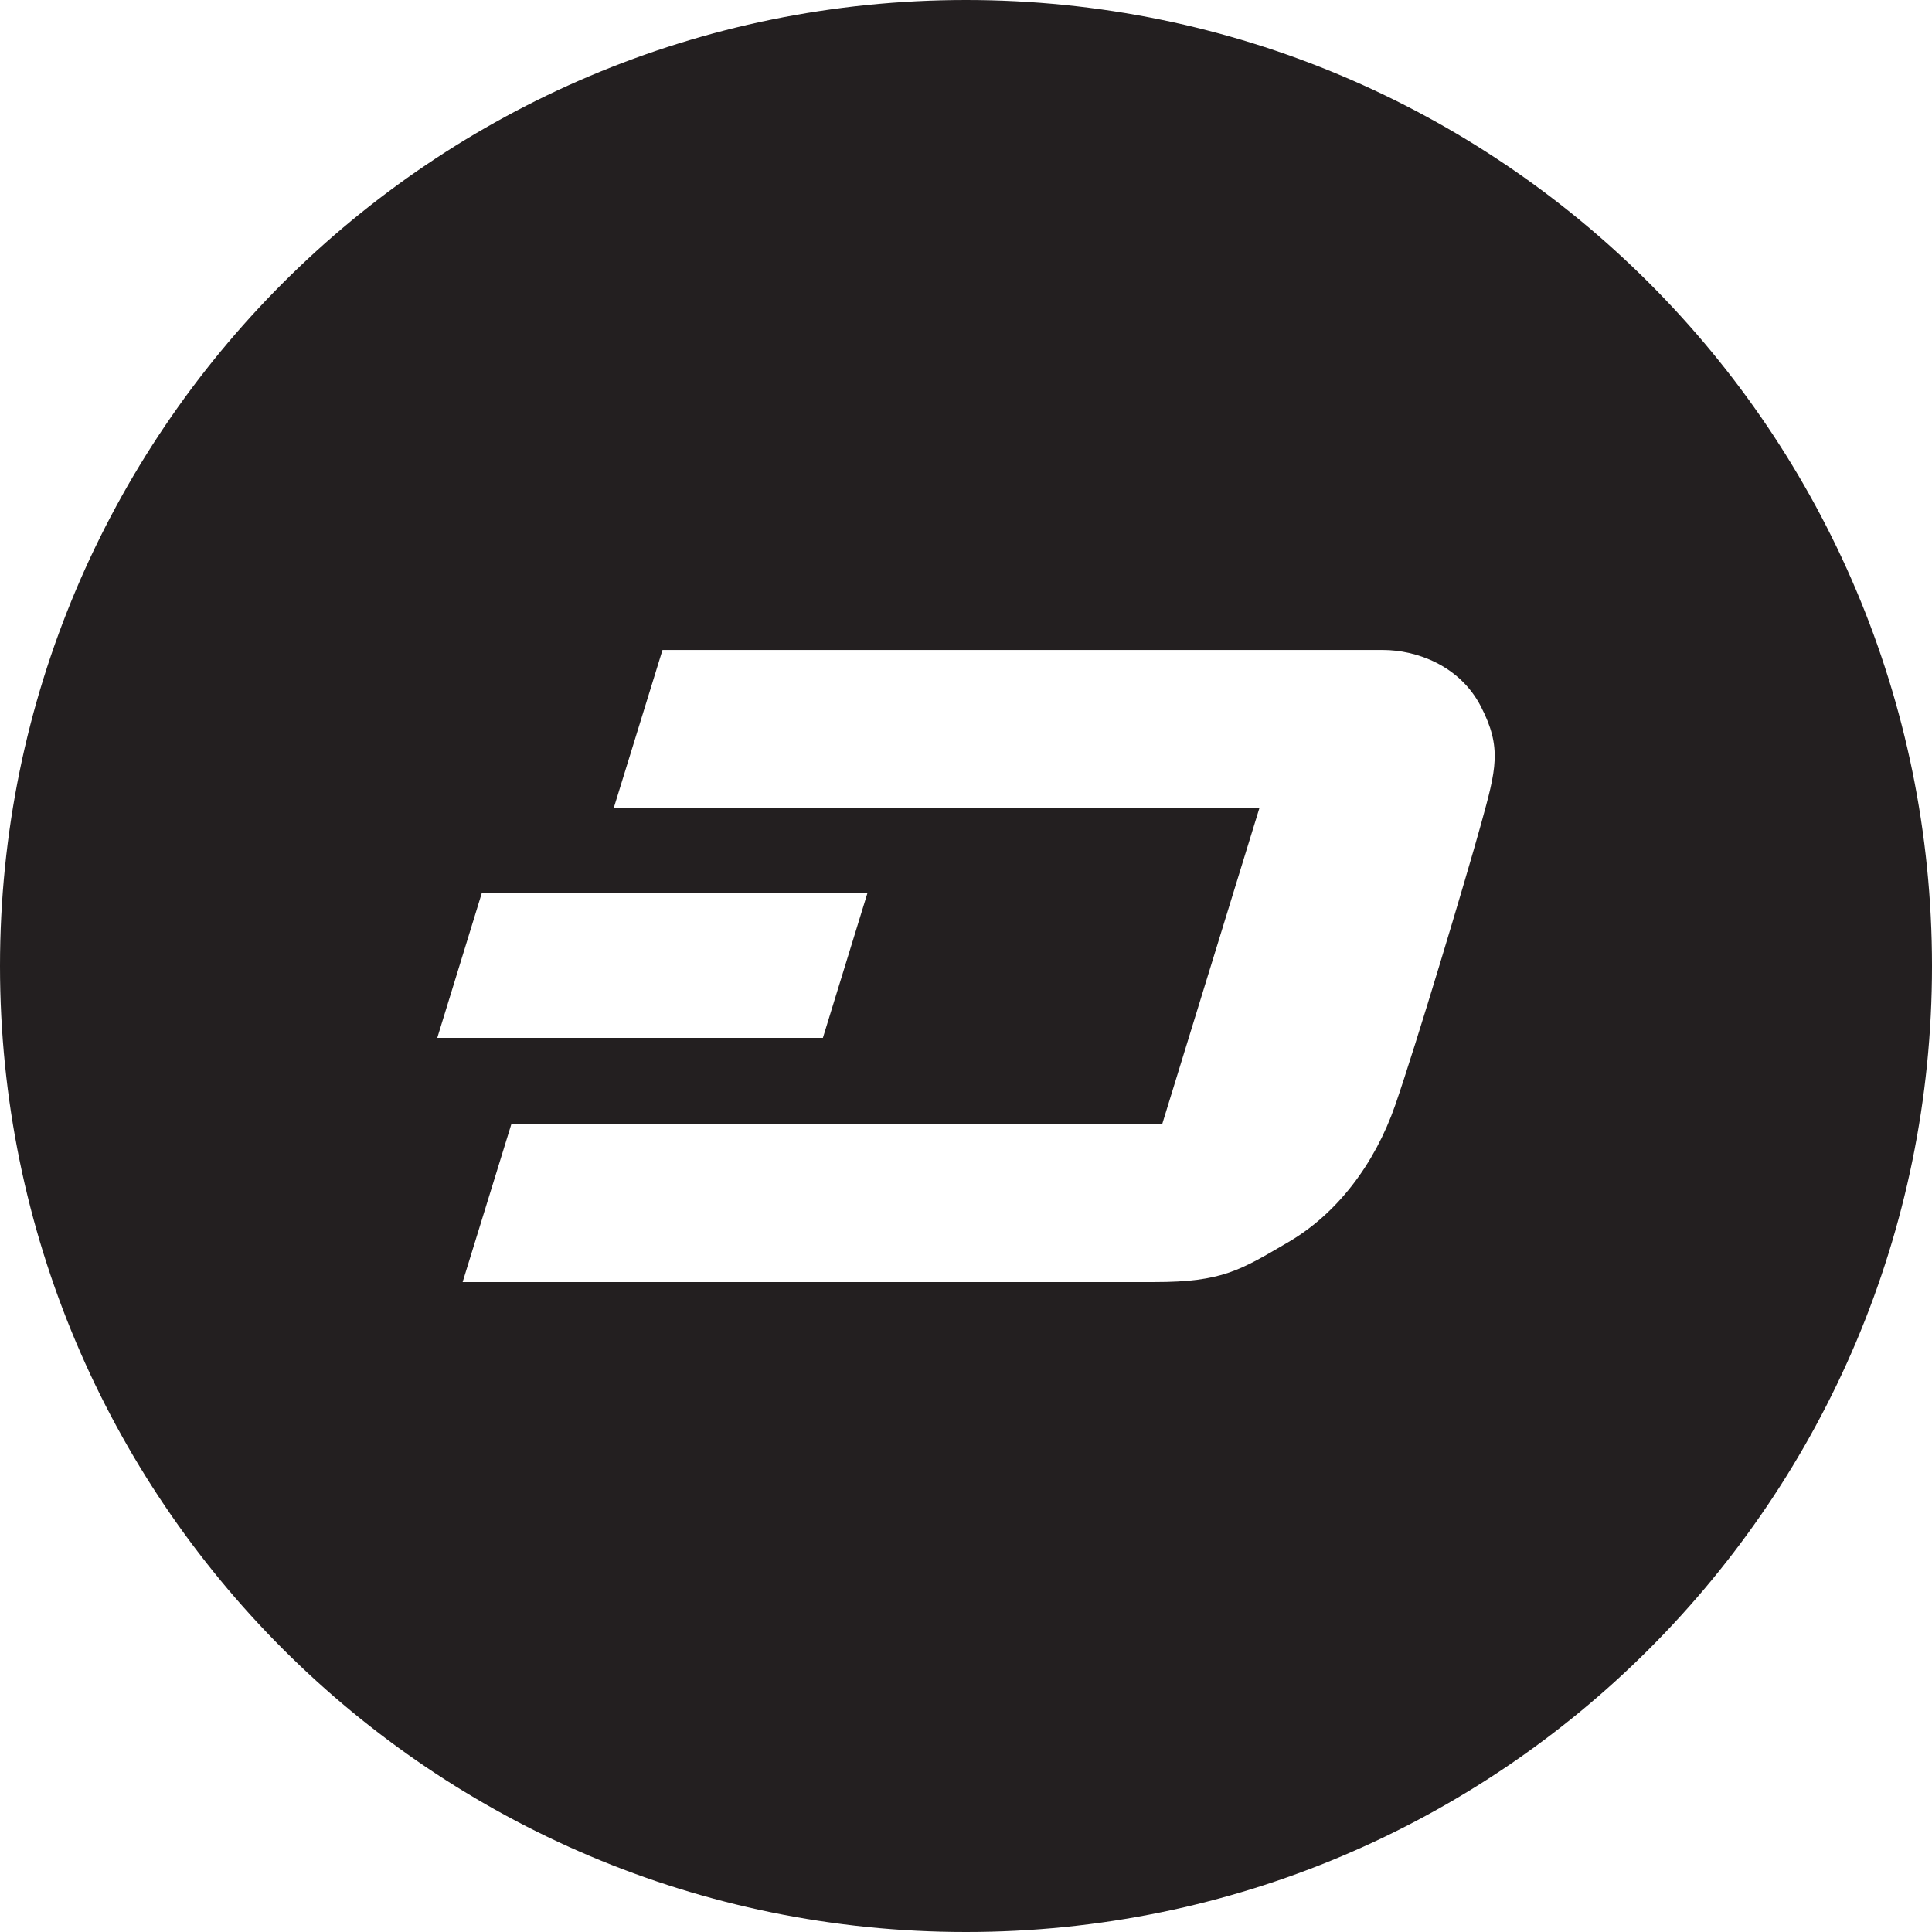
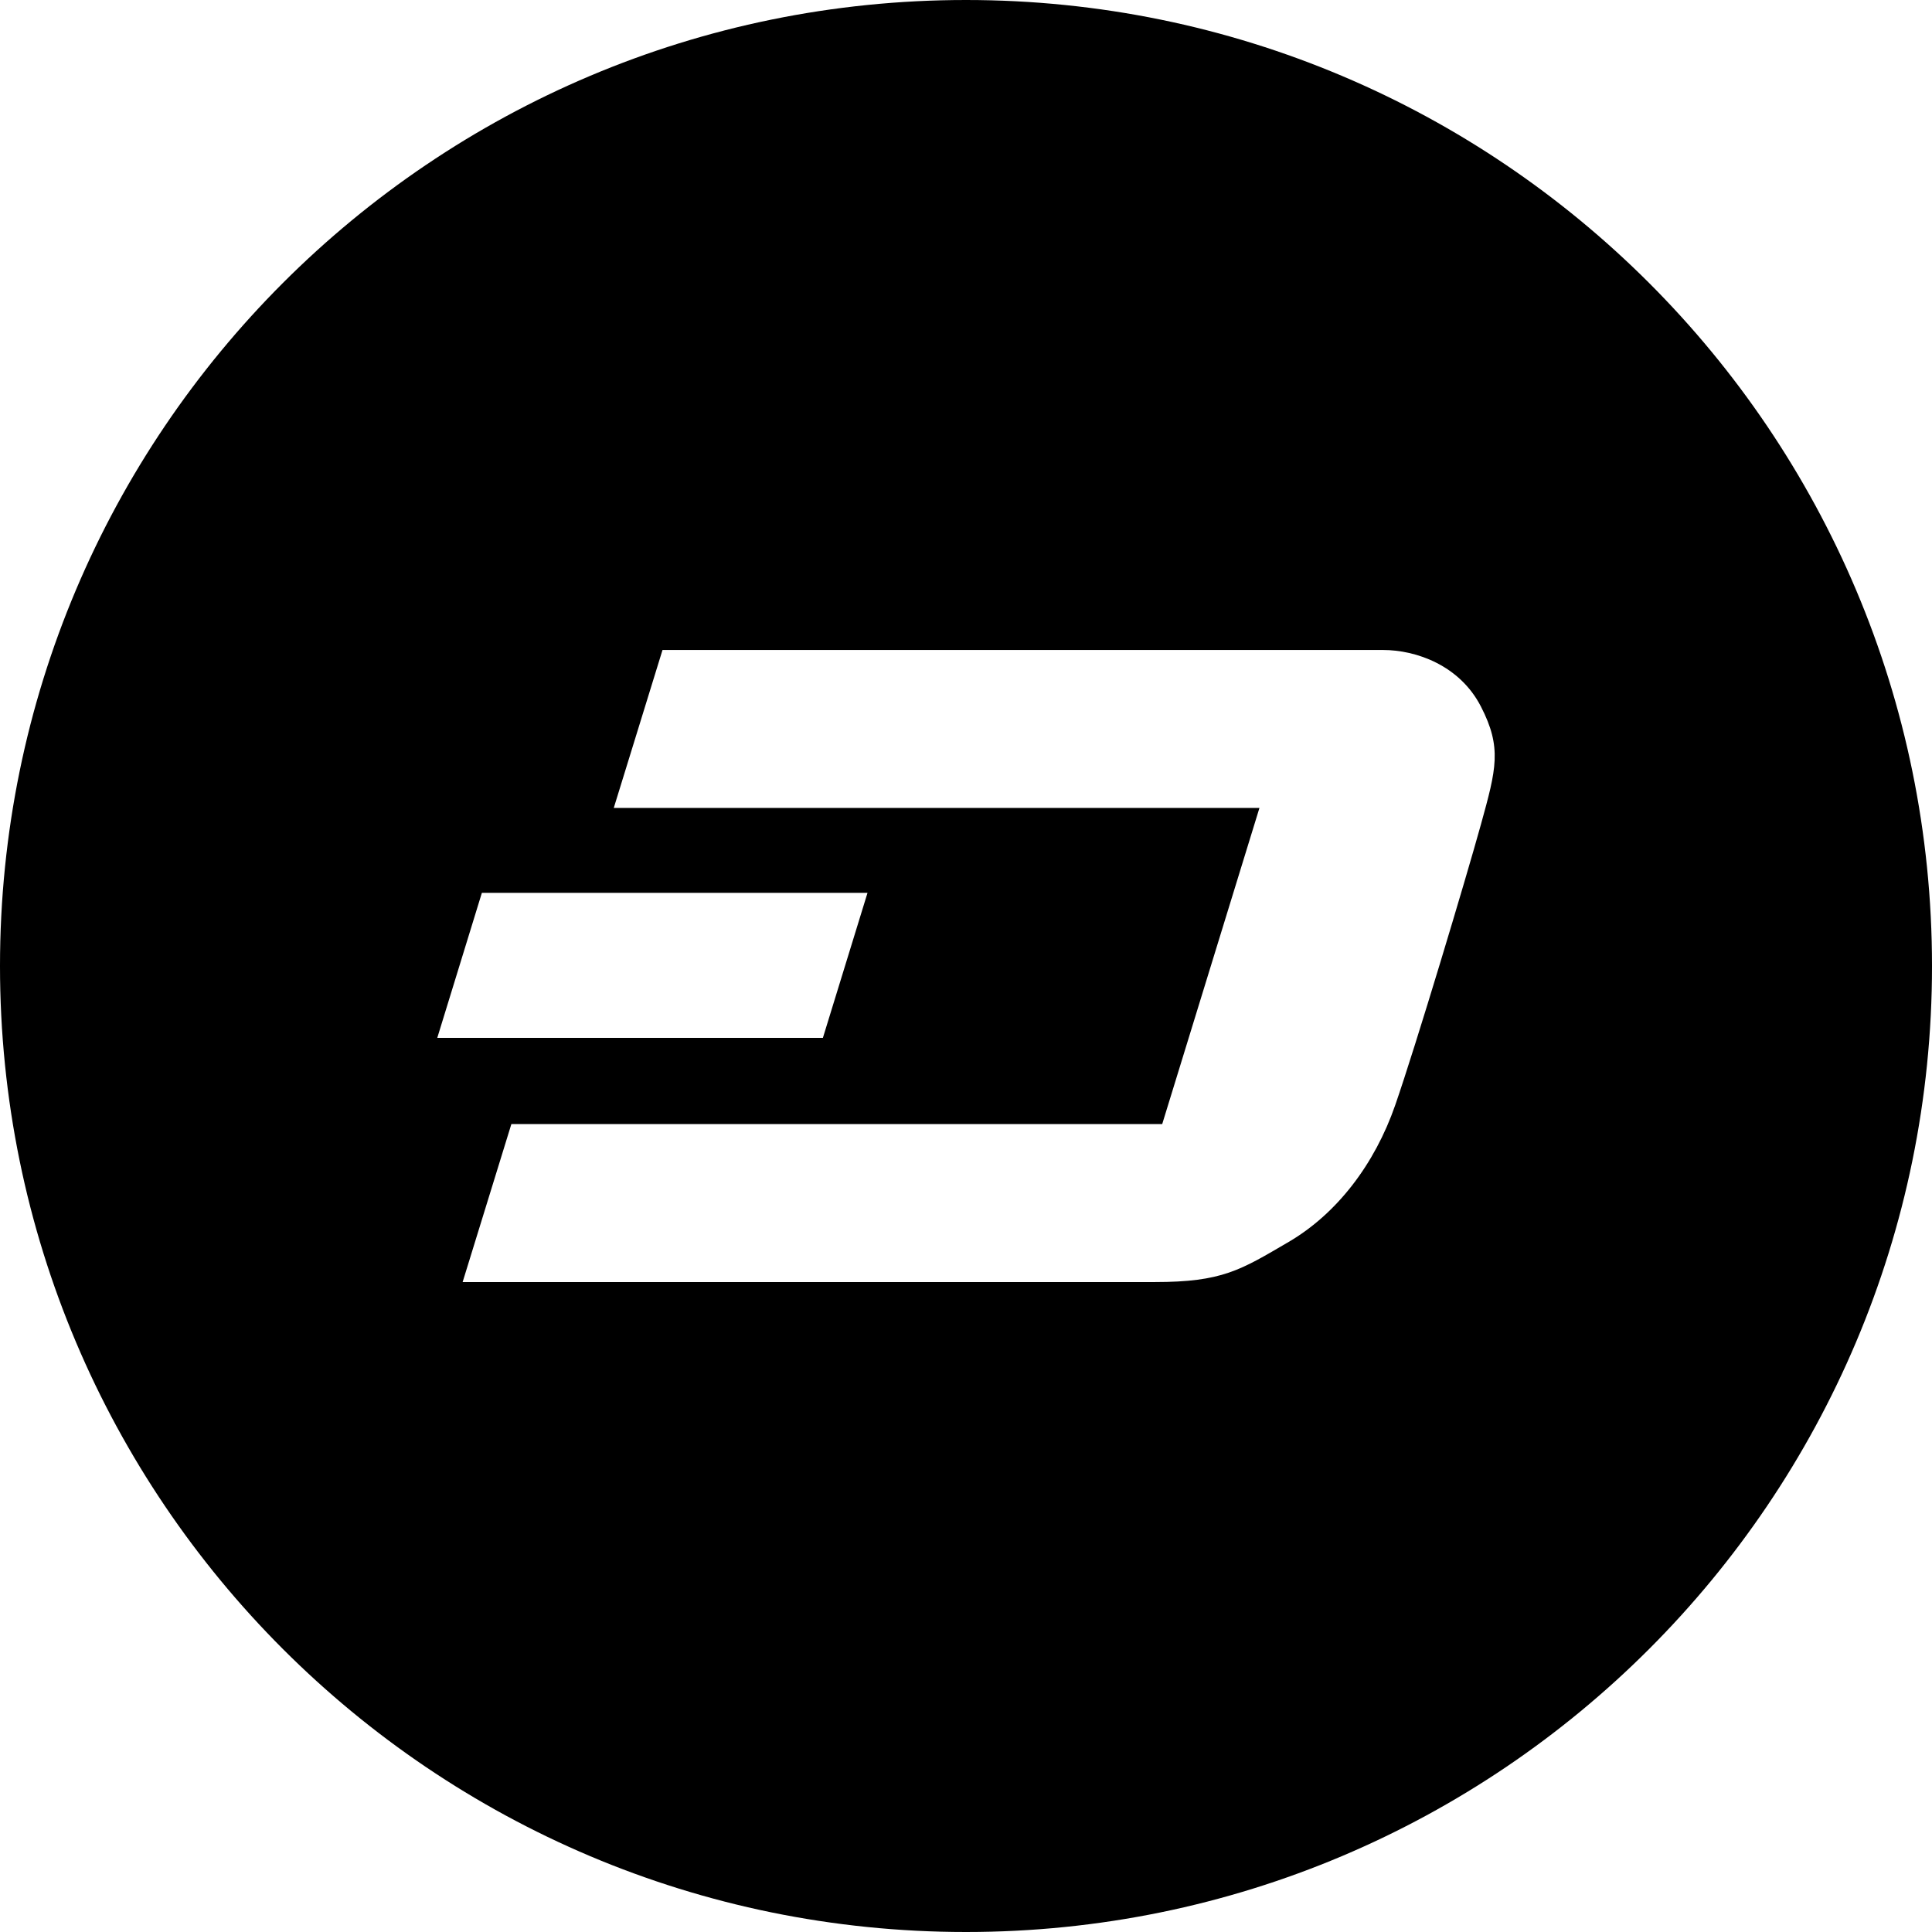
<svg xmlns="http://www.w3.org/2000/svg" version="1.1" id="Layer_1" x="0px" y="0px" width="226.777px" height="226.777px" viewBox="0 0 226.777 226.777" enable-background="new 0 0 226.777 226.777" xml:space="preserve">
-   <path fill="#231F20" d="M113.388,0C50.766,0,0,50.766,0,113.388c0,62.623,50.766,113.389,113.389,113.389  c62.623,0,113.389-50.766,113.389-113.389C226.777,50.766,176.011,0,113.388,0z M56.562,104.802h45.266l-5.238,17.024H51.326  L56.562,104.802z M173.83,96.773c-1.801,6.506-7.656,26.023-10.059,32.945c-2.4,6.922-6.829,12.734-12.506,16.057  c-5.676,3.323-7.797,4.712-15.731,4.712H54.303l5.721-18.542h76.395l11.414-37.109h-75.79l5.722-18.541c0,0,83.698,0,84.577,0  c3.875,0,8.996,1.792,11.488,6.639C176.321,87.775,175.629,90.267,173.83,96.773z" />
+   <path fill="#000000" d="M113.388,0C50.766,0,0,50.766,0,113.388c0,62.623,50.766,113.389,113.389,113.389  c62.623,0,113.389-50.766,113.389-113.389C226.777,50.766,176.011,0,113.388,0z M56.562,104.802h45.266l-5.238,17.024H51.326  L56.562,104.802z M173.83,96.773c-1.801,6.506-7.656,26.023-10.059,32.945c-2.4,6.922-6.829,12.734-12.506,16.057  c-5.676,3.323-7.797,4.712-15.731,4.712H54.303l5.721-18.542h76.395l11.414-37.109h-75.79l5.722-18.541c0,0,83.698,0,84.577,0  c3.875,0,8.996,1.792,11.488,6.639C176.321,87.775,175.629,90.267,173.83,96.773z" />
</svg>
